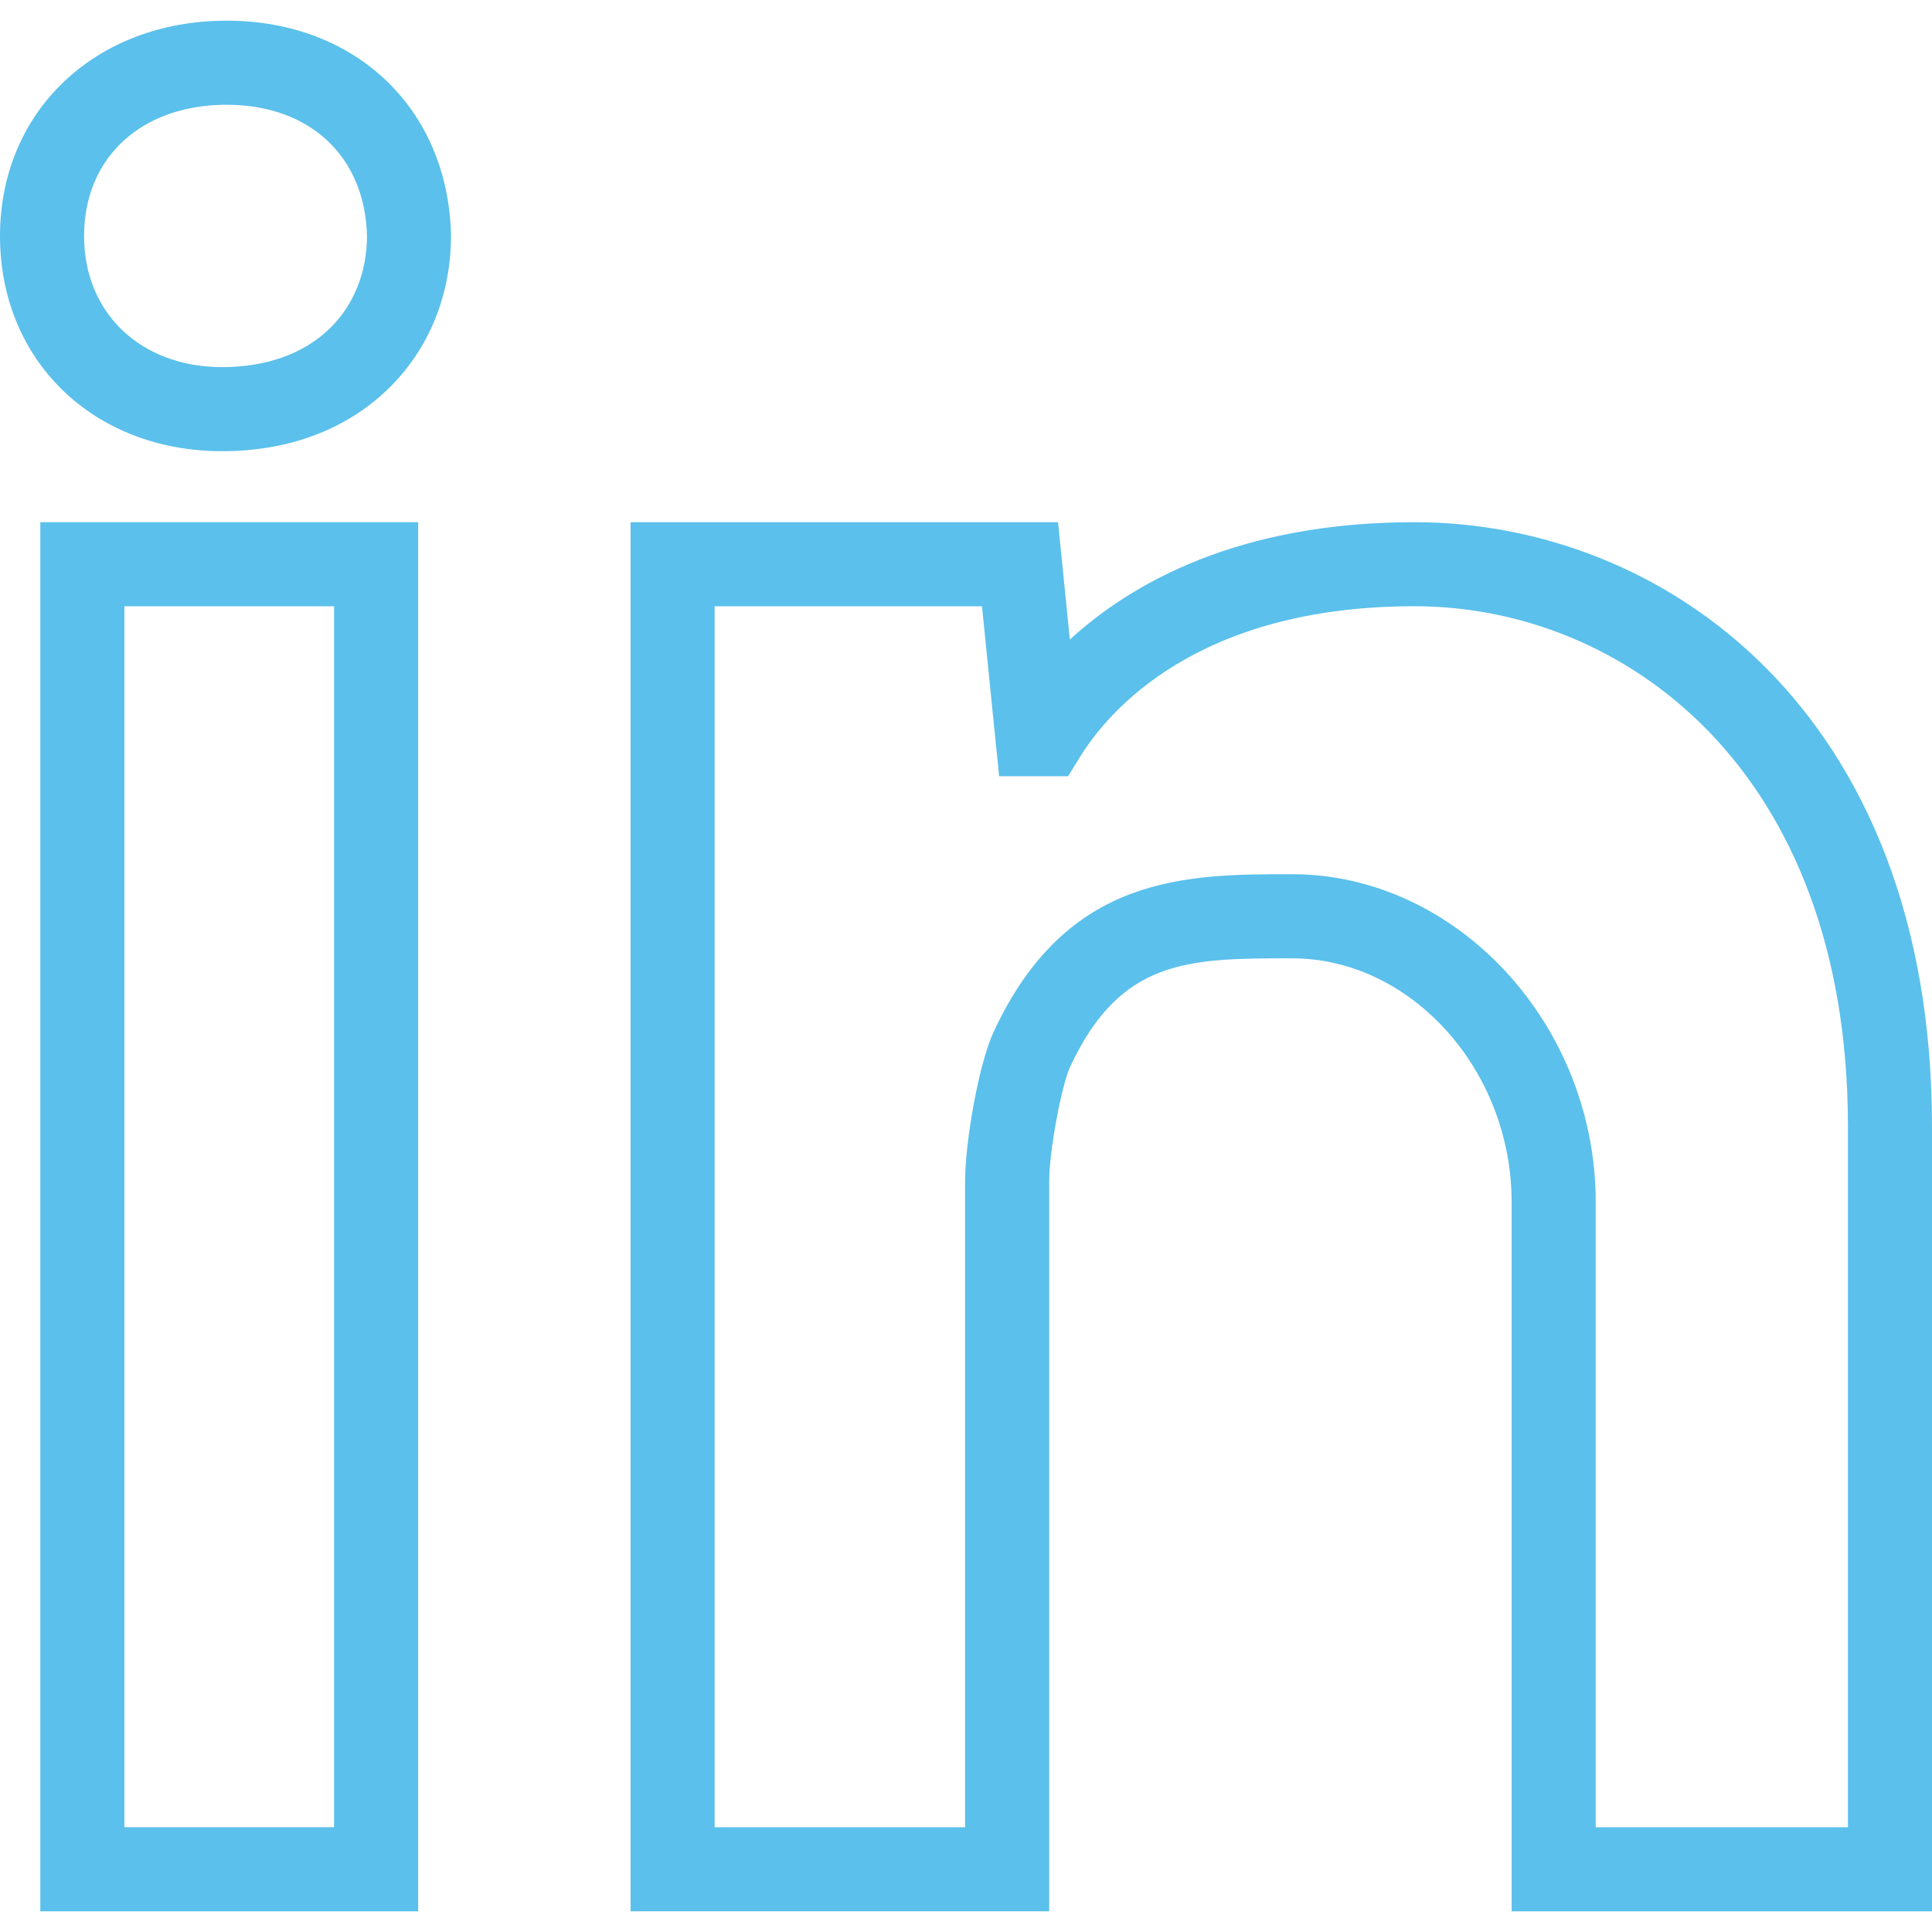
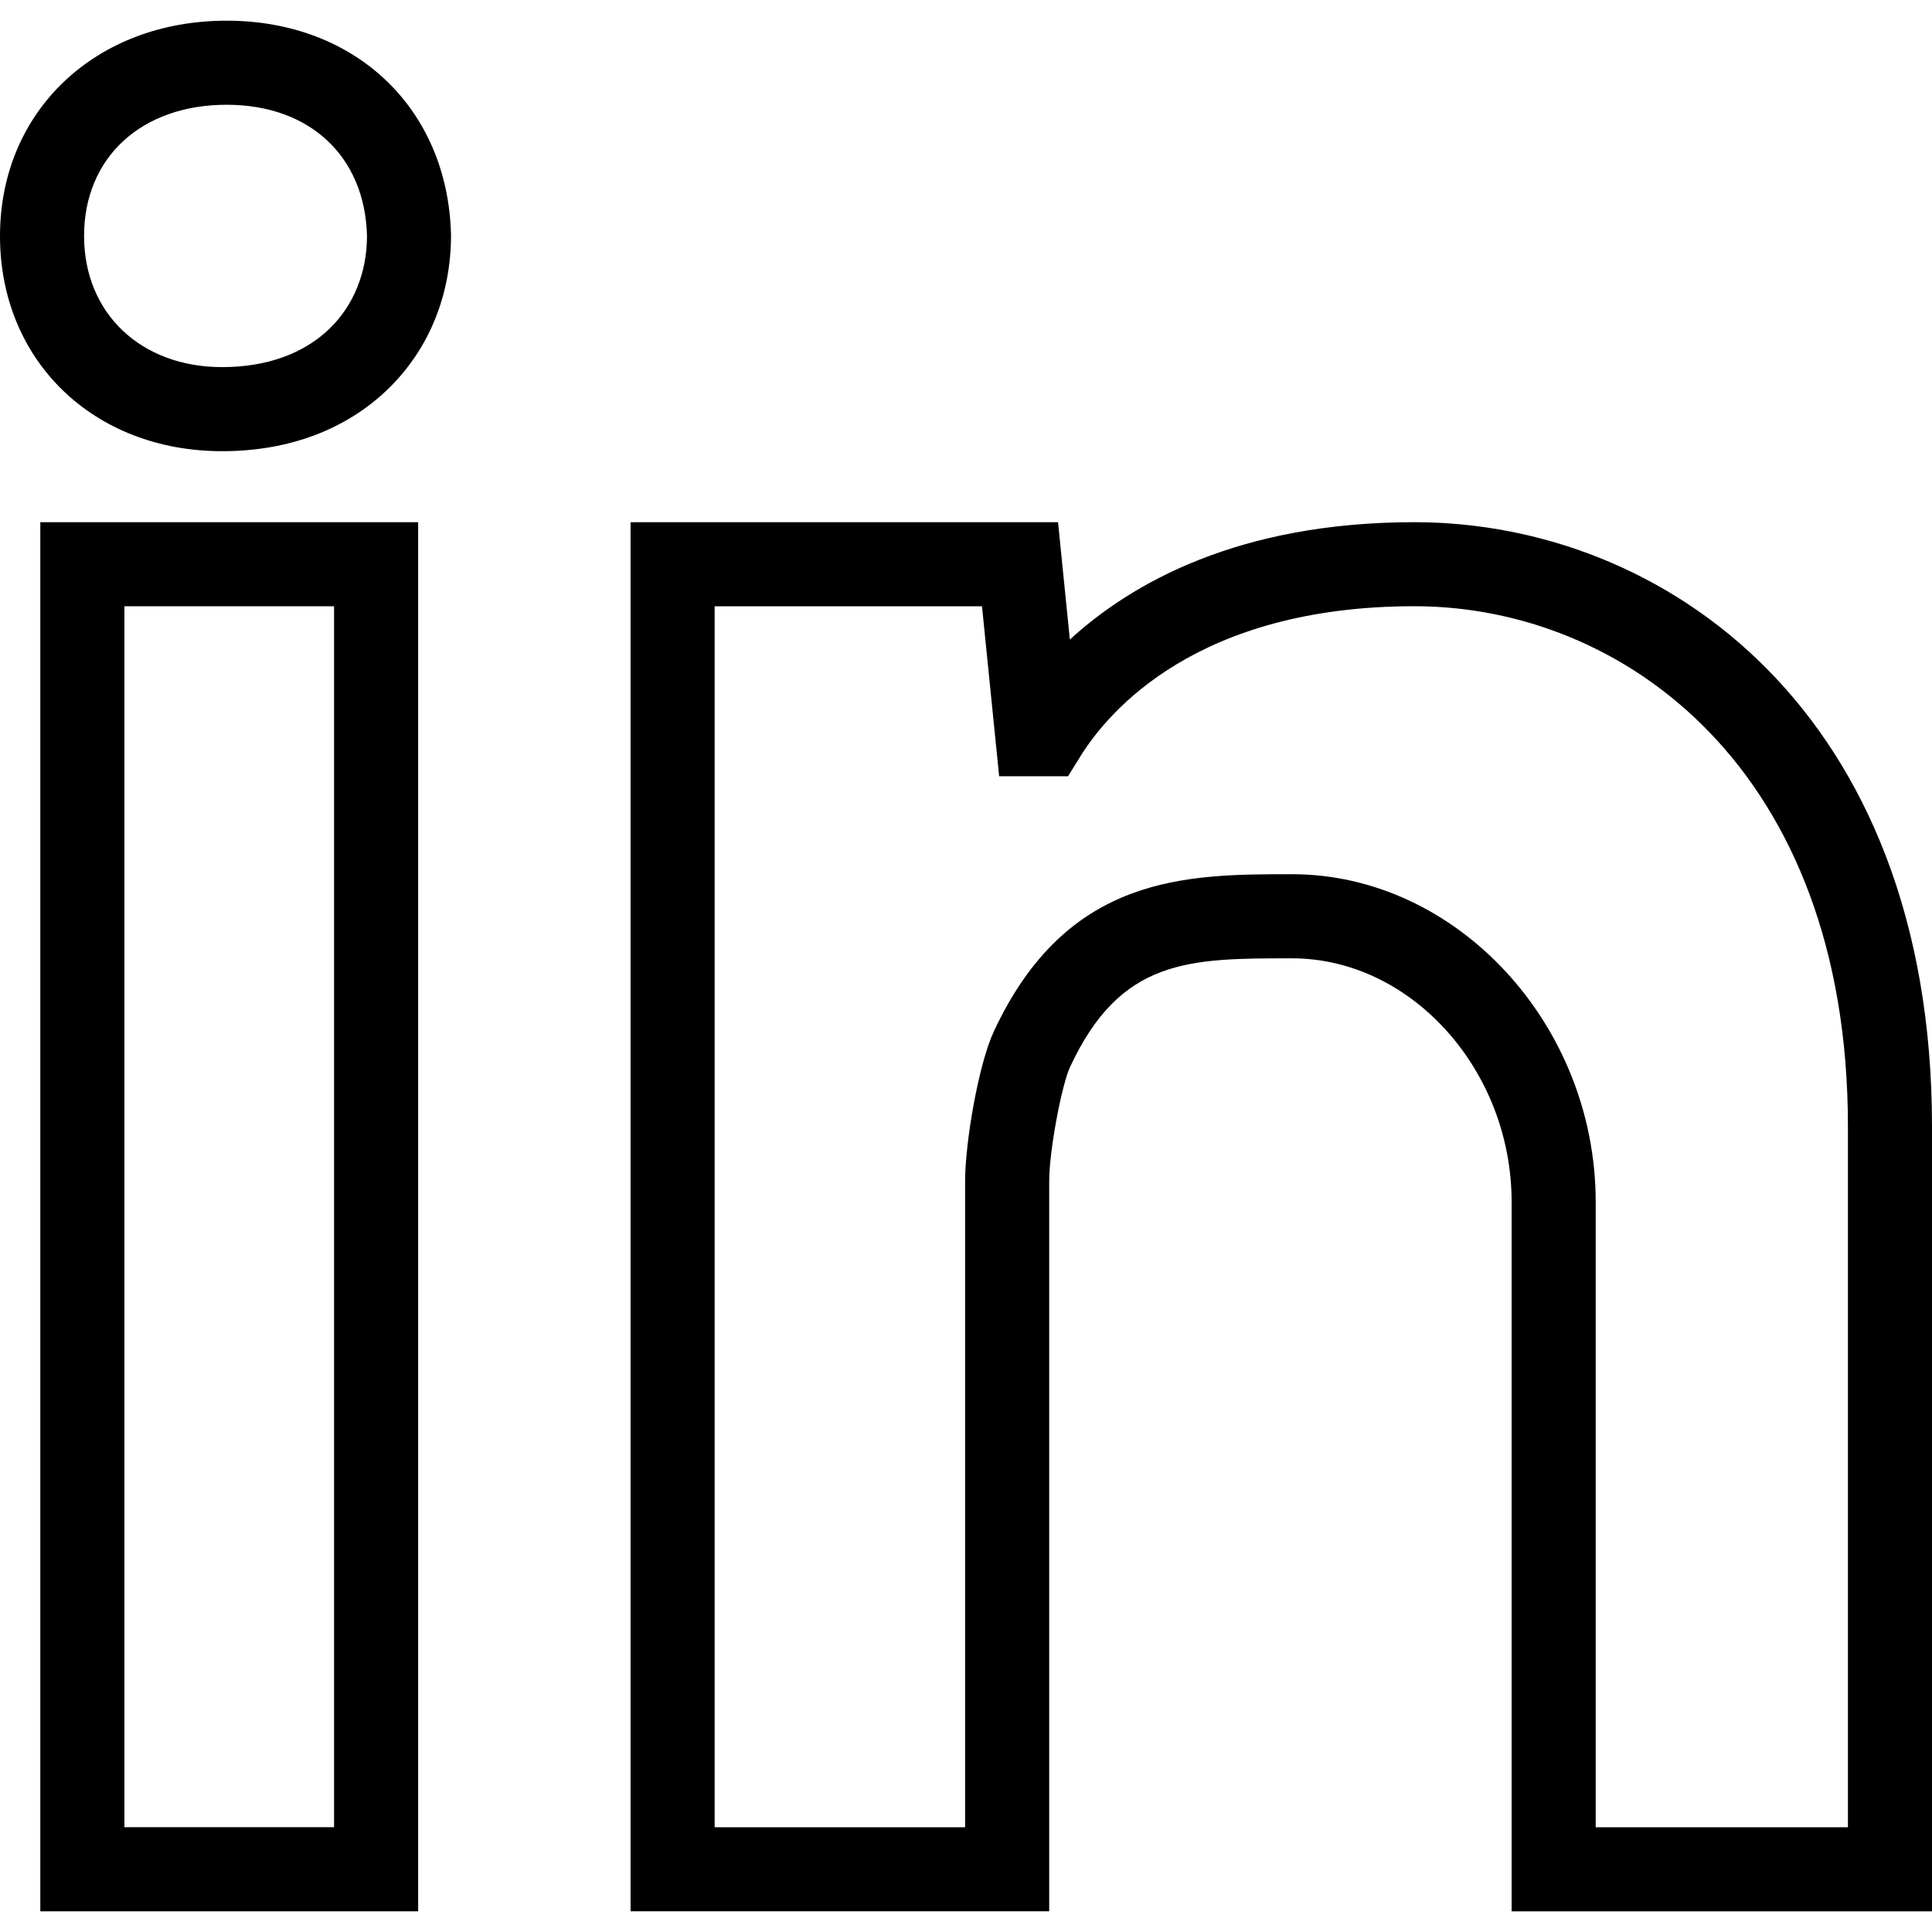
<svg xmlns="http://www.w3.org/2000/svg" version="1.1" id="Capa_1" x="0px" y="0px" viewBox="0 0 45.959 45.959" style="enable-background:new 0 0 45.959 45.959;" xml:space="preserve">
  <g>
    <g>
-       <path fill="#5BC0EB" d="M5.392,0.492C2.268,0.492,0,2.647,0,5.614c0,2.966,2.223,5.119,5.284,5.119c1.588,0,2.956-0.515,3.957-1.489    c0.96-0.935,1.489-2.224,1.488-3.653C10.659,2.589,8.464,0.492,5.392,0.492z M7.847,7.811C7.227,8.414,6.34,8.733,5.284,8.733    C3.351,8.733,2,7.451,2,5.614c0-1.867,1.363-3.122,3.392-3.122c1.983,0,3.293,1.235,3.338,3.123    C8.729,6.477,8.416,7.256,7.847,7.811z" />
-       <path fill="#5BC0EB" d="M0.959,45.467h8.988V12.422H0.959V45.467z M2.959,14.422h4.988v29.044H2.959V14.422z" />
-       <path fill="#5BC0EB" d="M33.648,12.422c-4.168,0-6.72,1.439-8.198,2.792l-0.281-2.792H15v33.044h9.959V28.099c0-0.748,0.303-2.301,0.493-2.711    c1.203-2.591,2.826-2.591,5.284-2.591c2.831,0,5.223,2.655,5.223,5.797v16.874h10v-18.67    C45.959,16.92,39.577,12.422,33.648,12.422z M43.959,43.467h-6V28.593c0-4.227-3.308-7.797-7.223-7.797    c-2.512,0-5.358,0-7.099,3.75c-0.359,0.775-0.679,2.632-0.679,3.553v15.368H17V14.422h6.36l0.408,4.044h1.639l0.293-0.473    c0.667-1.074,2.776-3.572,7.948-3.572c4.966,0,10.311,3.872,10.311,12.374V43.467z" />
+       <path fill="#000000" d="M5.392,0.492C2.268,0.492,0,2.647,0,5.614c0,2.966,2.223,5.119,5.284,5.119c1.588,0,2.956-0.515,3.957-1.489    c0.96-0.935,1.489-2.224,1.488-3.653C10.659,2.589,8.464,0.492,5.392,0.492z M7.847,7.811C7.227,8.414,6.34,8.733,5.284,8.733    C3.351,8.733,2,7.451,2,5.614c0-1.867,1.363-3.122,3.392-3.122c1.983,0,3.293,1.235,3.338,3.123    C8.729,6.477,8.416,7.256,7.847,7.811z" />
+       <path fill="#000000" d="M0.959,45.467h8.988V12.422H0.959V45.467z M2.959,14.422h4.988v29.044H2.959V14.422z" />
+       <path fill="#000000" d="M33.648,12.422c-4.168,0-6.72,1.439-8.198,2.792l-0.281-2.792H15v33.044h9.959V28.099c0-0.748,0.303-2.301,0.493-2.711    c1.203-2.591,2.826-2.591,5.284-2.591c2.831,0,5.223,2.655,5.223,5.797v16.874h10v-18.67    C45.959,16.92,39.577,12.422,33.648,12.422z M43.959,43.467h-6V28.593c0-4.227-3.308-7.797-7.223-7.797    c-2.512,0-5.358,0-7.099,3.75c-0.359,0.775-0.679,2.632-0.679,3.553v15.368H17V14.422h6.36l0.408,4.044h1.639l0.293-0.473    c0.667-1.074,2.776-3.572,7.948-3.572c4.966,0,10.311,3.872,10.311,12.374V43.467z" />
    </g>
  </g>
  <g>
</g>
  <g>
</g>
  <g>
</g>
  <g>
</g>
  <g>
</g>
  <g>
</g>
  <g>
</g>
  <g>
</g>
  <g>
</g>
  <g>
</g>
  <g>
</g>
  <g>
</g>
  <g>
</g>
  <g>
</g>
  <g>
</g>
</svg>
